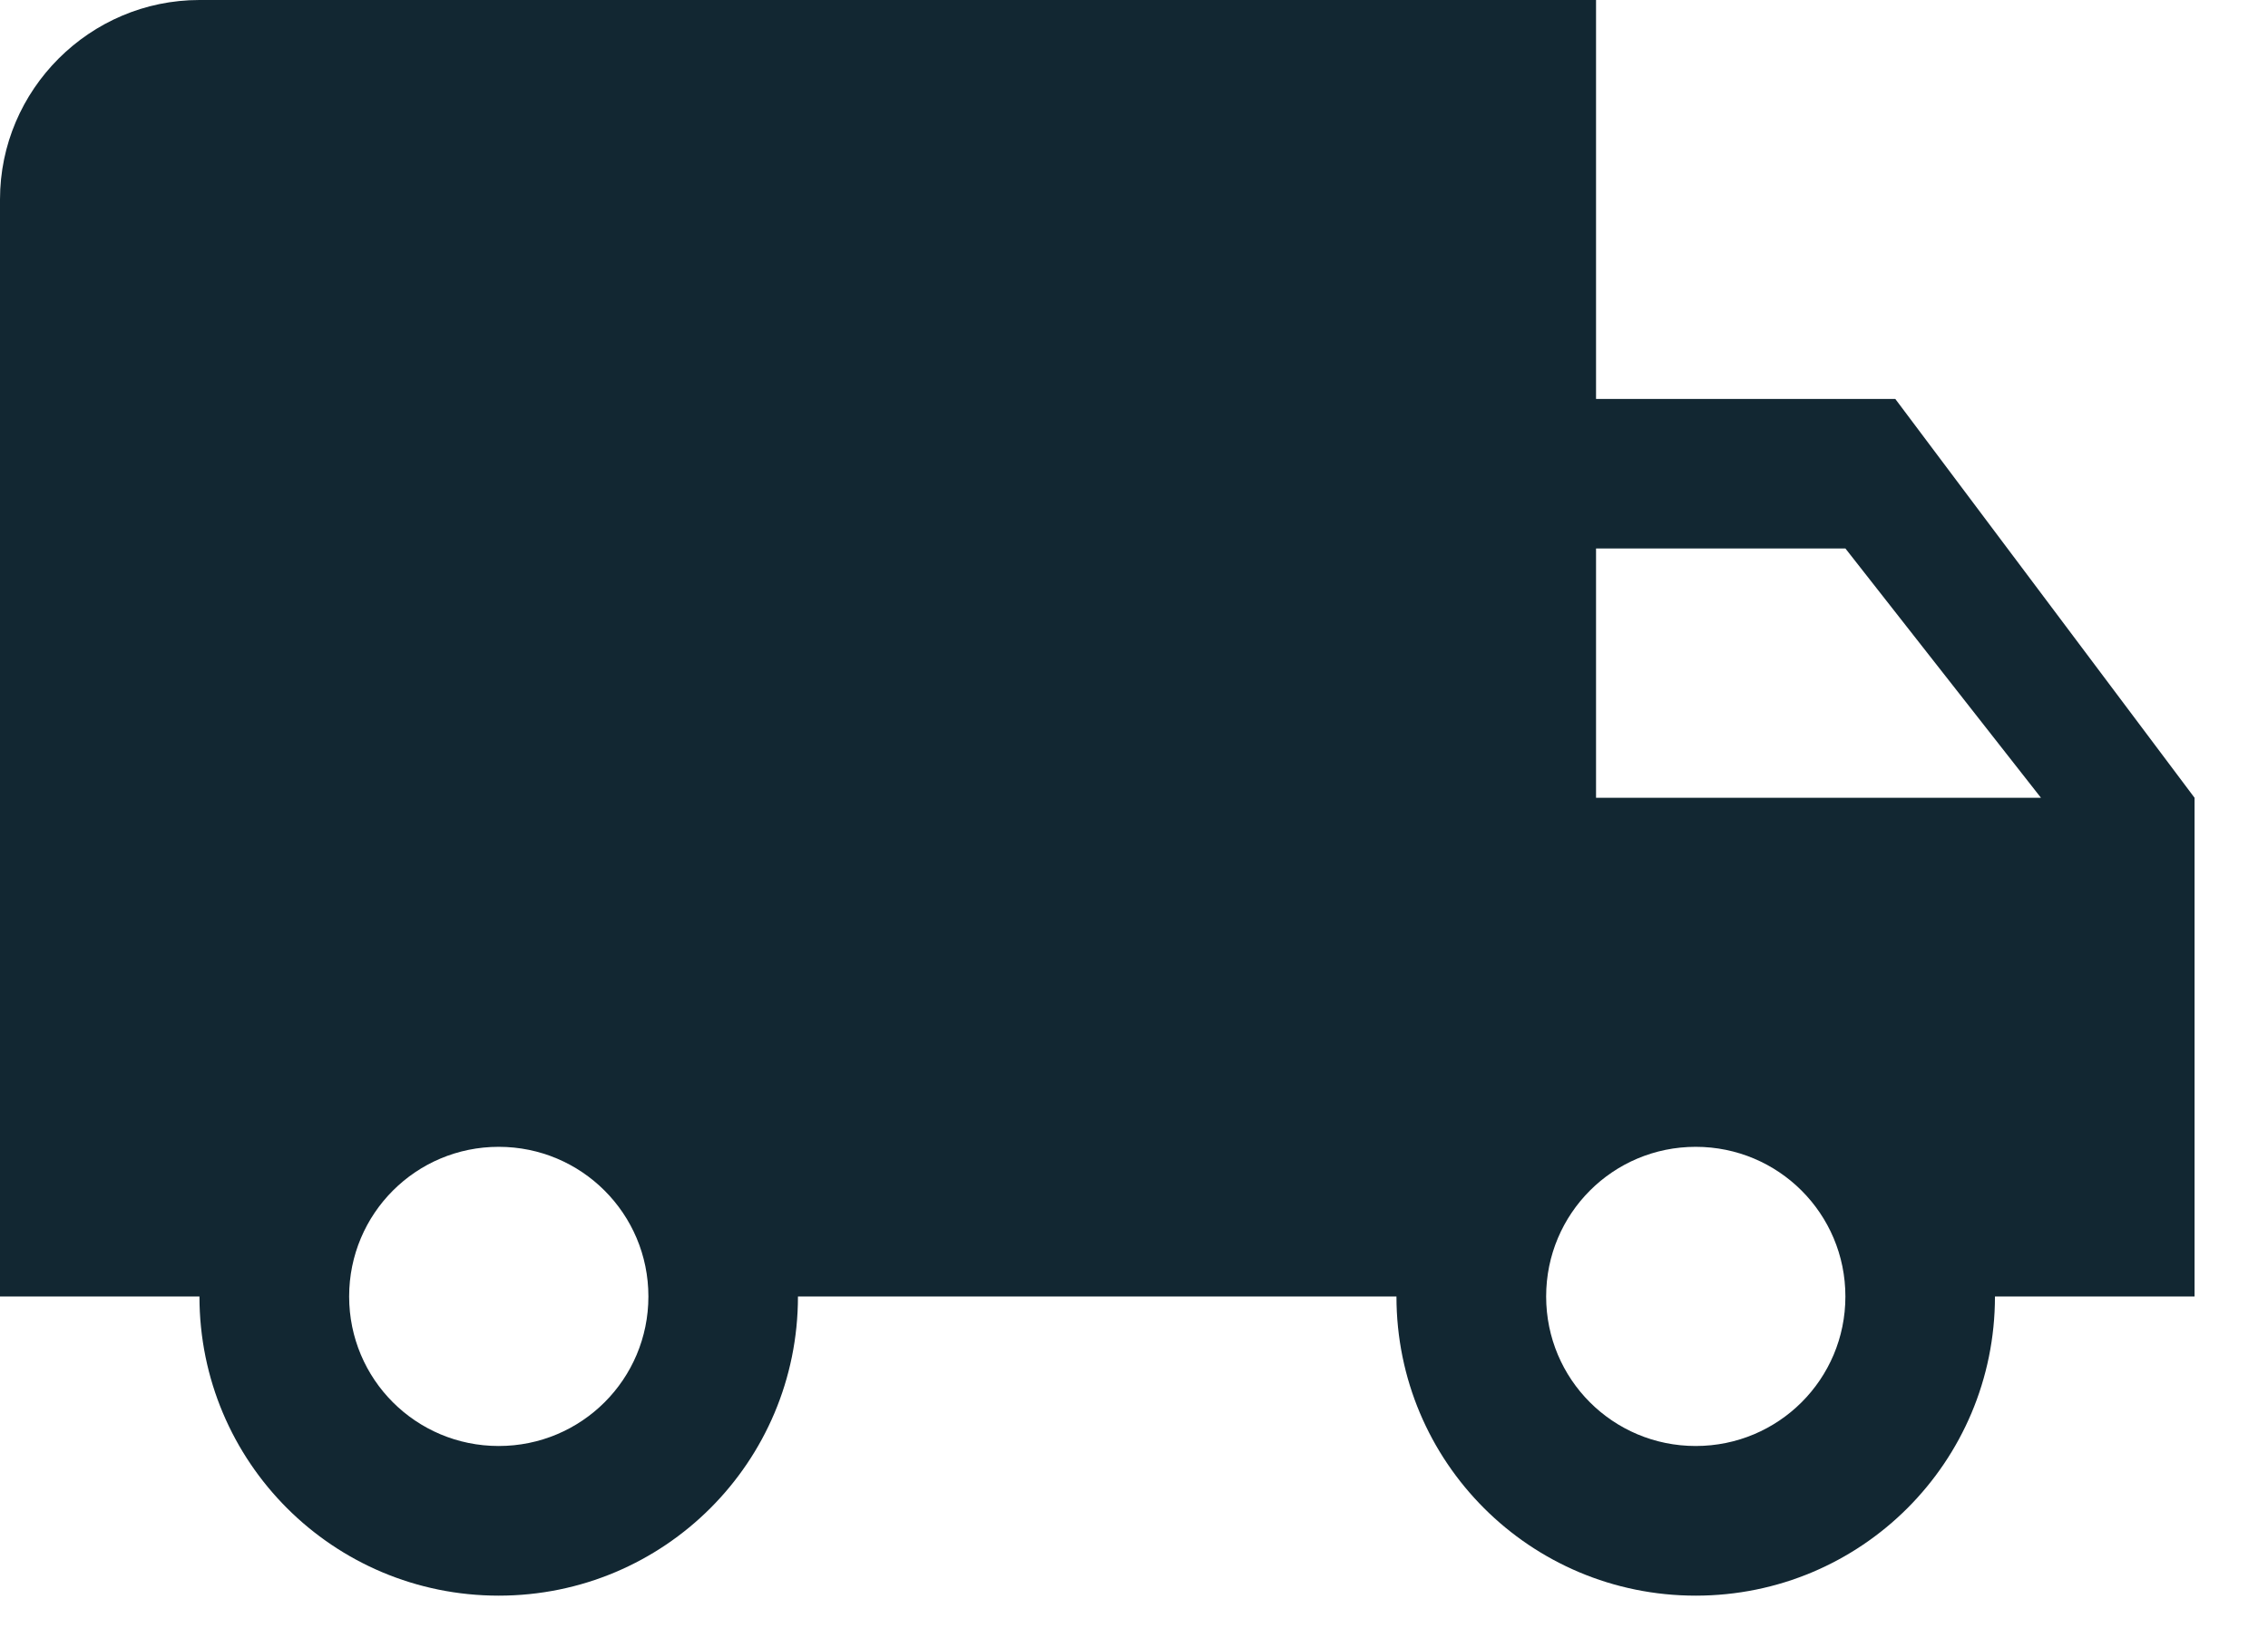
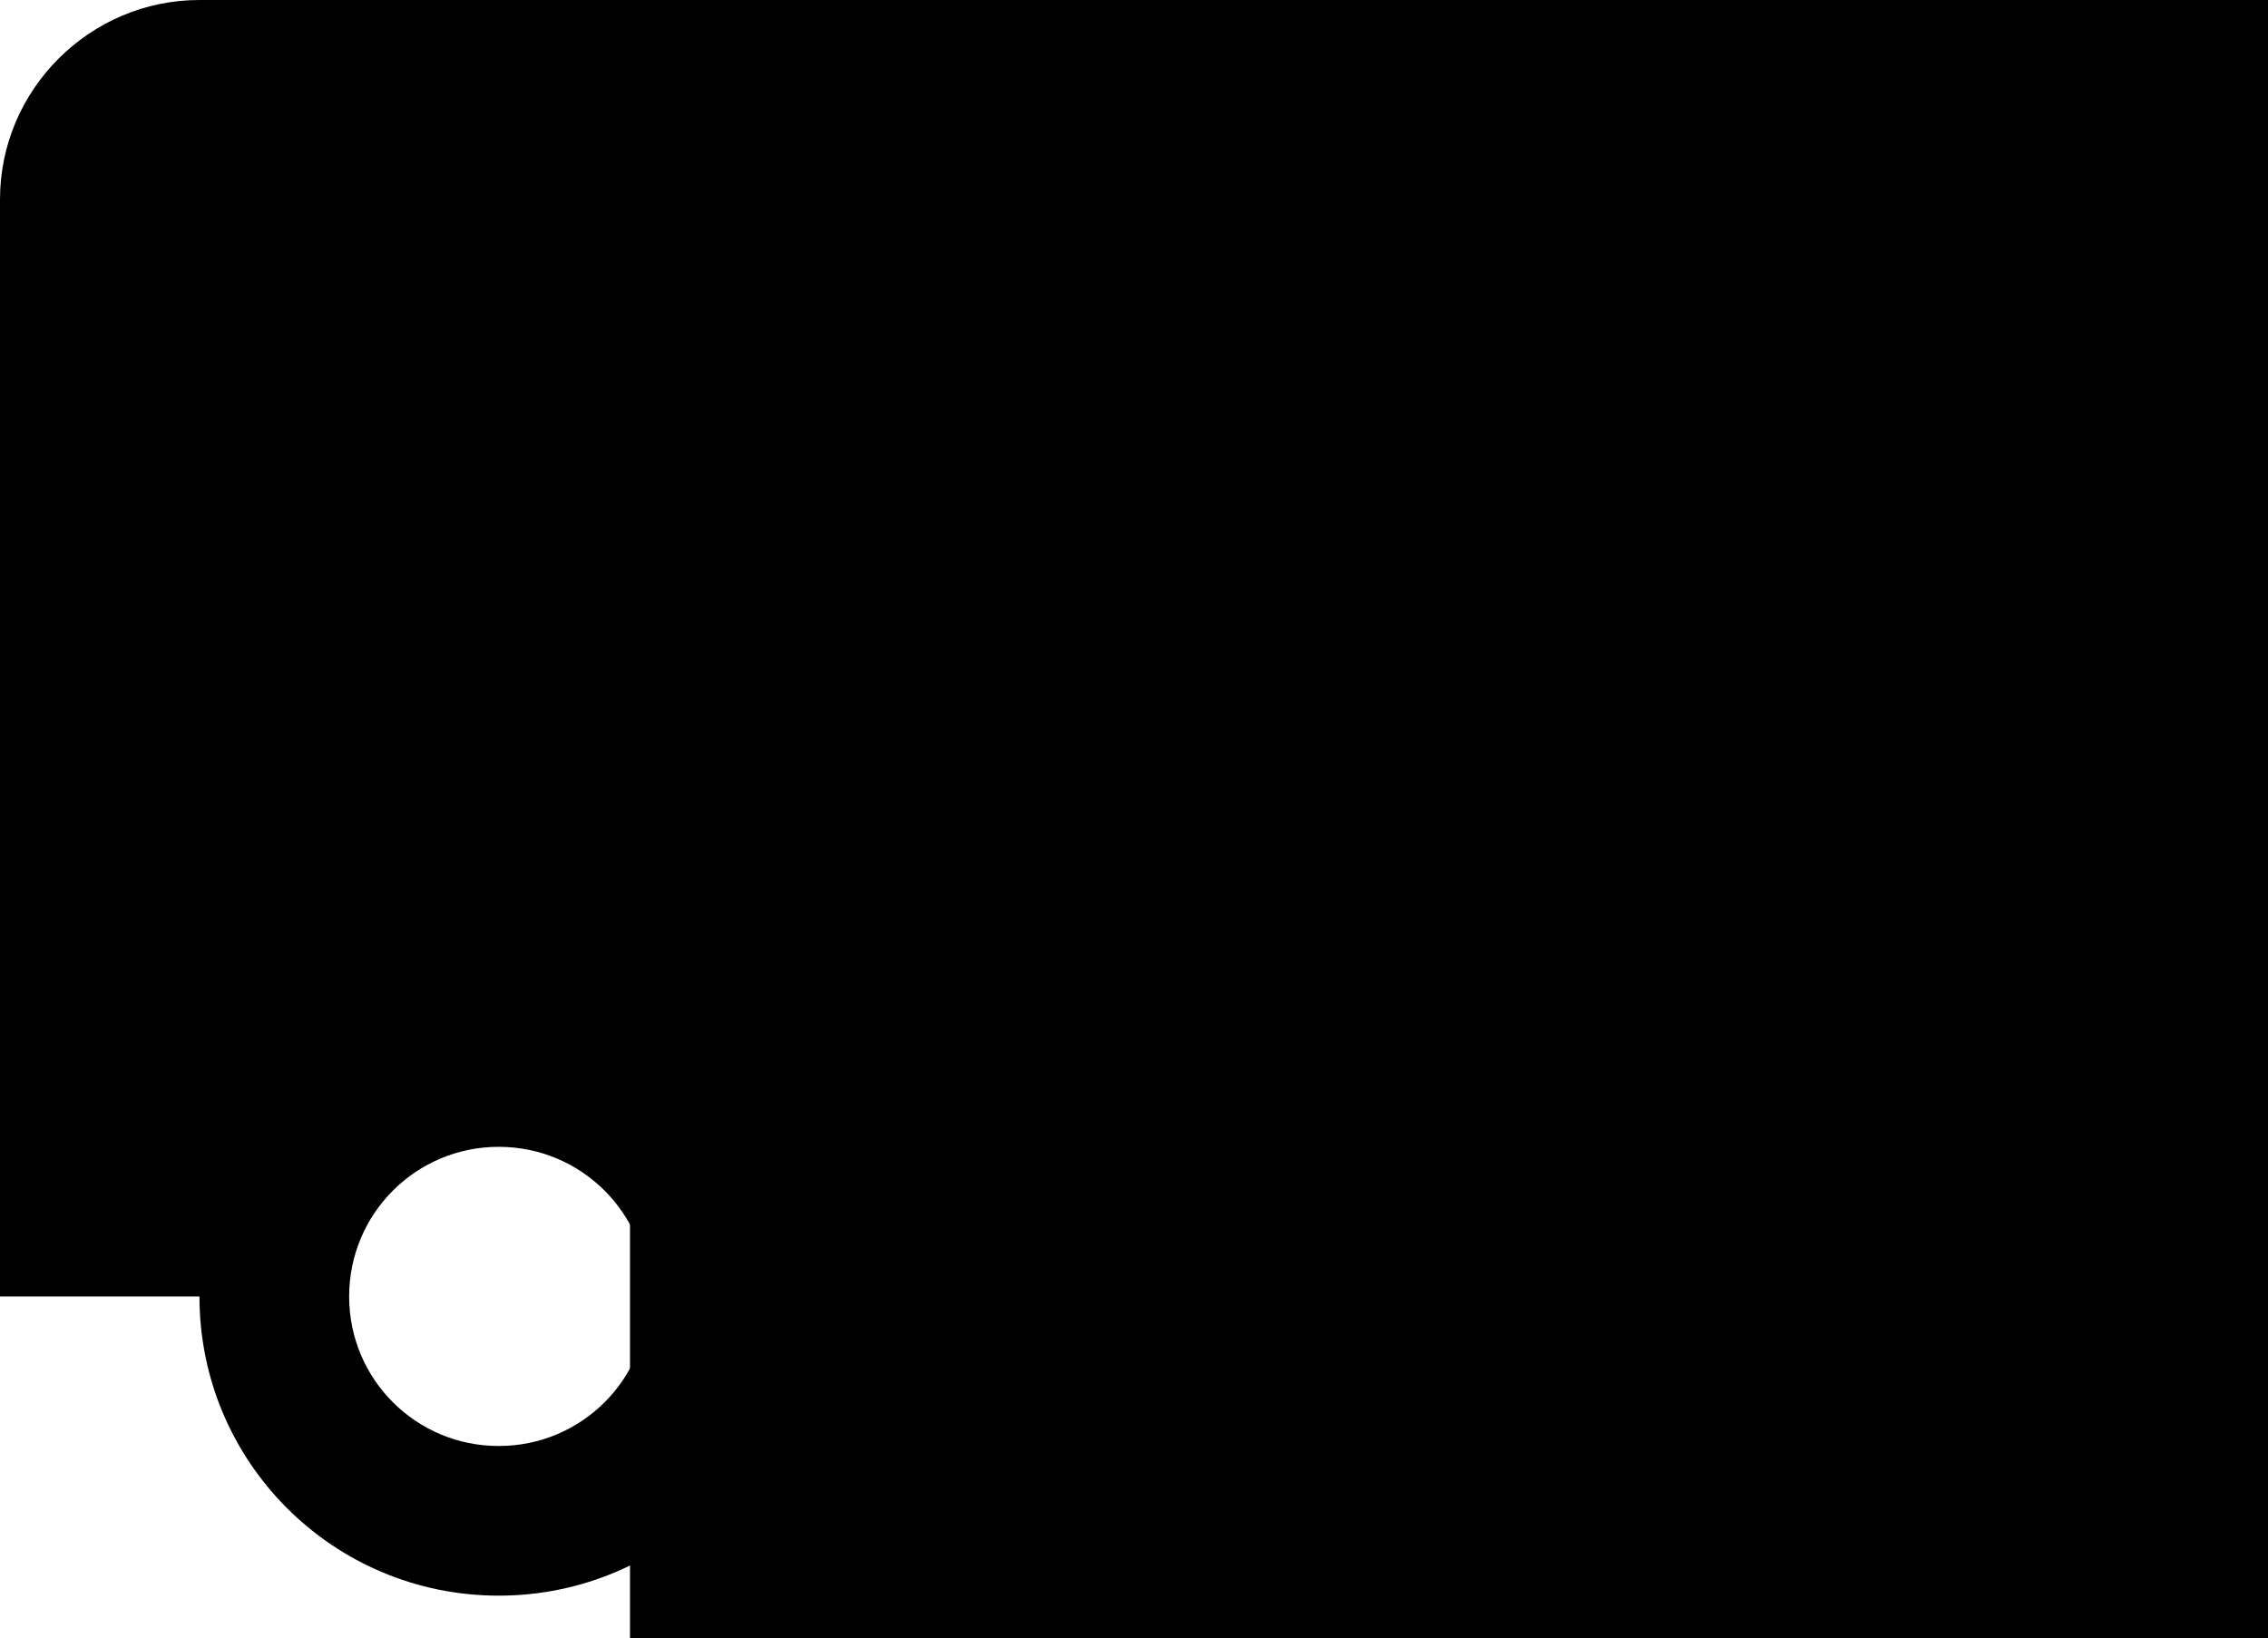
<svg xmlns="http://www.w3.org/2000/svg" width="18px" height="13px" viewBox="0 0 18 13" version="1.1">
  <defs />
-   <g id="Configurator" stroke="none" stroke-width="1" fill="none" fill-rule="evenodd">
+   <g id="Configurator" fill-rule="evenodd">
    <g id="Assets" transform="translate(-225, -51)">
      <g id="ic_local_shipping_black_24px" transform="translate(225, 48)">
        <g id="Group">
          <polygon id="Shape" points="5 0 24 0 24 19 5 19" />
-           <path d="M15.042,6.167 L12.667,6.167 L12.667,3 L1.583,3 C0.713,3 0,3.712 0,4.583 L0,13.292 L1.583,13.292 C1.583,14.606 2.644,15.667 3.958,15.667 C5.272,15.667 6.333,14.606 6.333,13.292 L11.083,13.292 C11.083,14.606 12.144,15.667 13.458,15.667 C14.773,15.667 15.833,14.606 15.833,13.292 L17.417,13.292 L17.417,9.333 L15.042,6.167 Z M3.958,14.479 C3.301,14.479 2.771,13.949 2.771,13.292 C2.771,12.635 3.301,12.104 3.958,12.104 C4.615,12.104 5.146,12.635 5.146,13.292 C5.146,13.949 4.615,14.479 3.958,14.479 Z M14.646,7.354 L16.198,9.333 L12.667,9.333 L12.667,7.354 L14.646,7.354 Z M13.458,14.479 C12.801,14.479 12.271,13.949 12.271,13.292 C12.271,12.635 12.801,12.104 13.458,12.104 C14.115,12.104 14.646,12.635 14.646,13.292 C14.646,13.949 14.115,14.479 13.458,14.479 Z" id="Shape" fill="#122732" />
+           <path d="M15.042,6.167 L12.667,6.167 L12.667,3 L1.583,3 C0.713,3 0,3.712 0,4.583 L0,13.292 L1.583,13.292 C1.583,14.606 2.644,15.667 3.958,15.667 C5.272,15.667 6.333,14.606 6.333,13.292 L11.083,13.292 C11.083,14.606 12.144,15.667 13.458,15.667 C14.773,15.667 15.833,14.606 15.833,13.292 L17.417,13.292 L17.417,9.333 L15.042,6.167 Z M3.958,14.479 C3.301,14.479 2.771,13.949 2.771,13.292 C2.771,12.635 3.301,12.104 3.958,12.104 C4.615,12.104 5.146,12.635 5.146,13.292 C5.146,13.949 4.615,14.479 3.958,14.479 Z M14.646,7.354 L16.198,9.333 L12.667,9.333 L12.667,7.354 L14.646,7.354 Z M13.458,14.479 C12.801,14.479 12.271,13.949 12.271,13.292 C12.271,12.635 12.801,12.104 13.458,12.104 C14.115,12.104 14.646,12.635 14.646,13.292 C14.646,13.949 14.115,14.479 13.458,14.479 Z" id="Shape" />
        </g>
      </g>
    </g>
  </g>
</svg>
